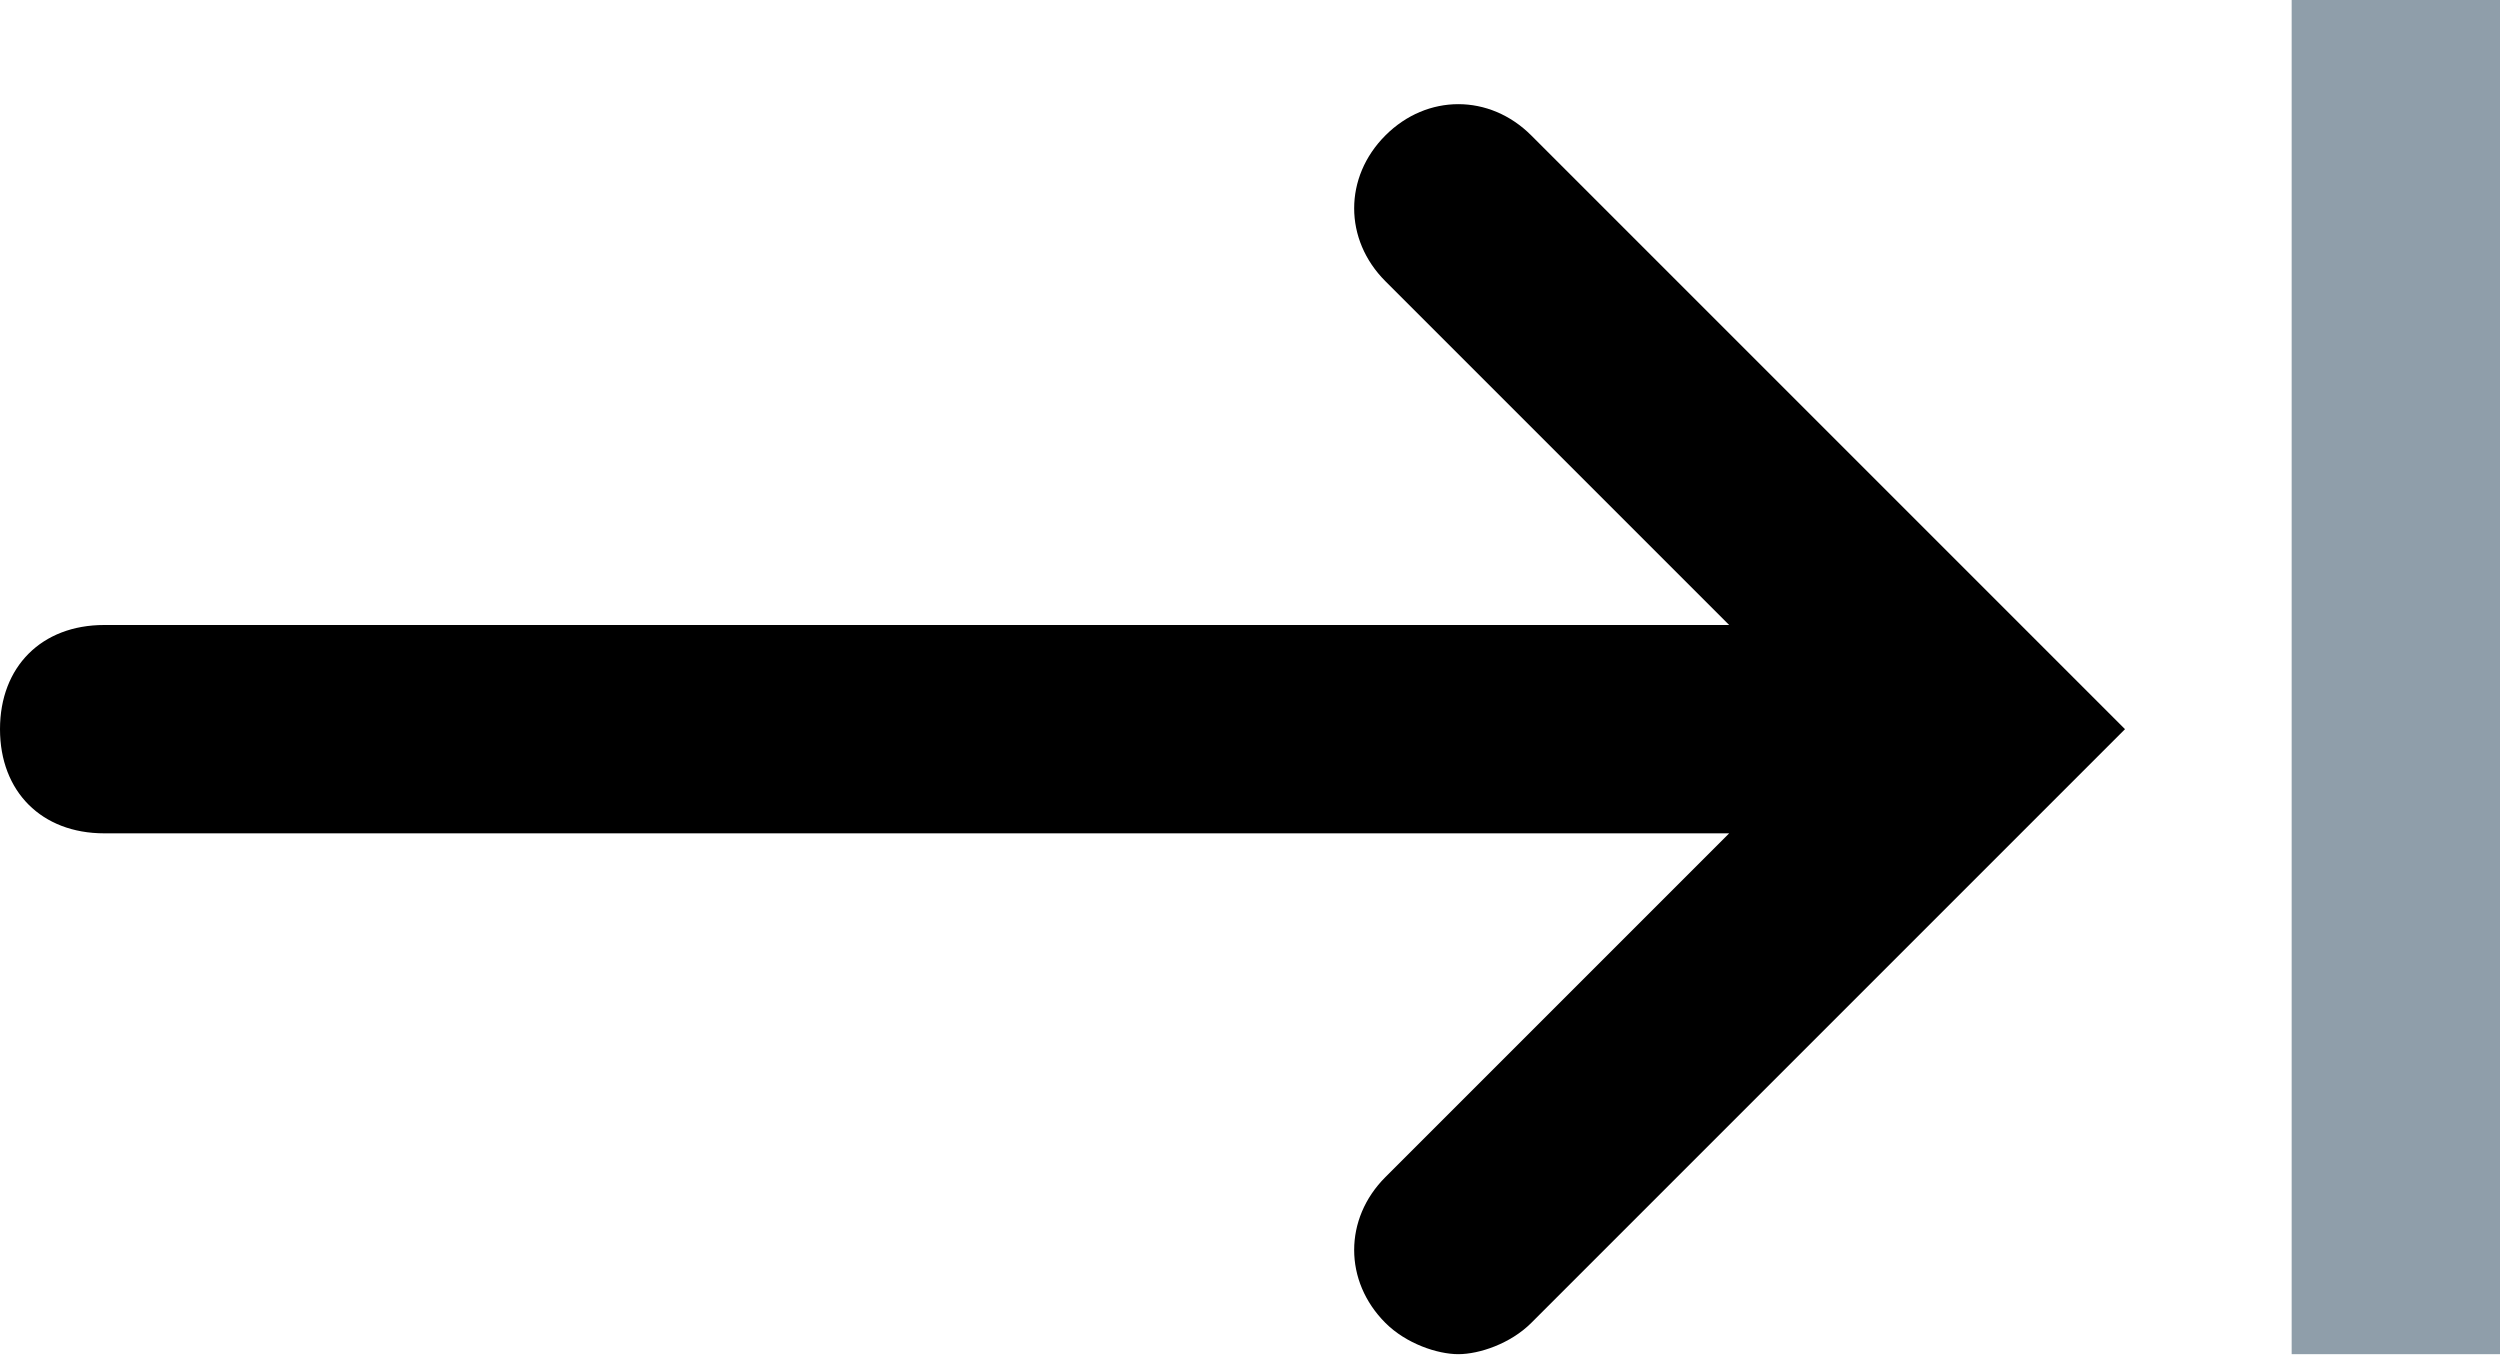
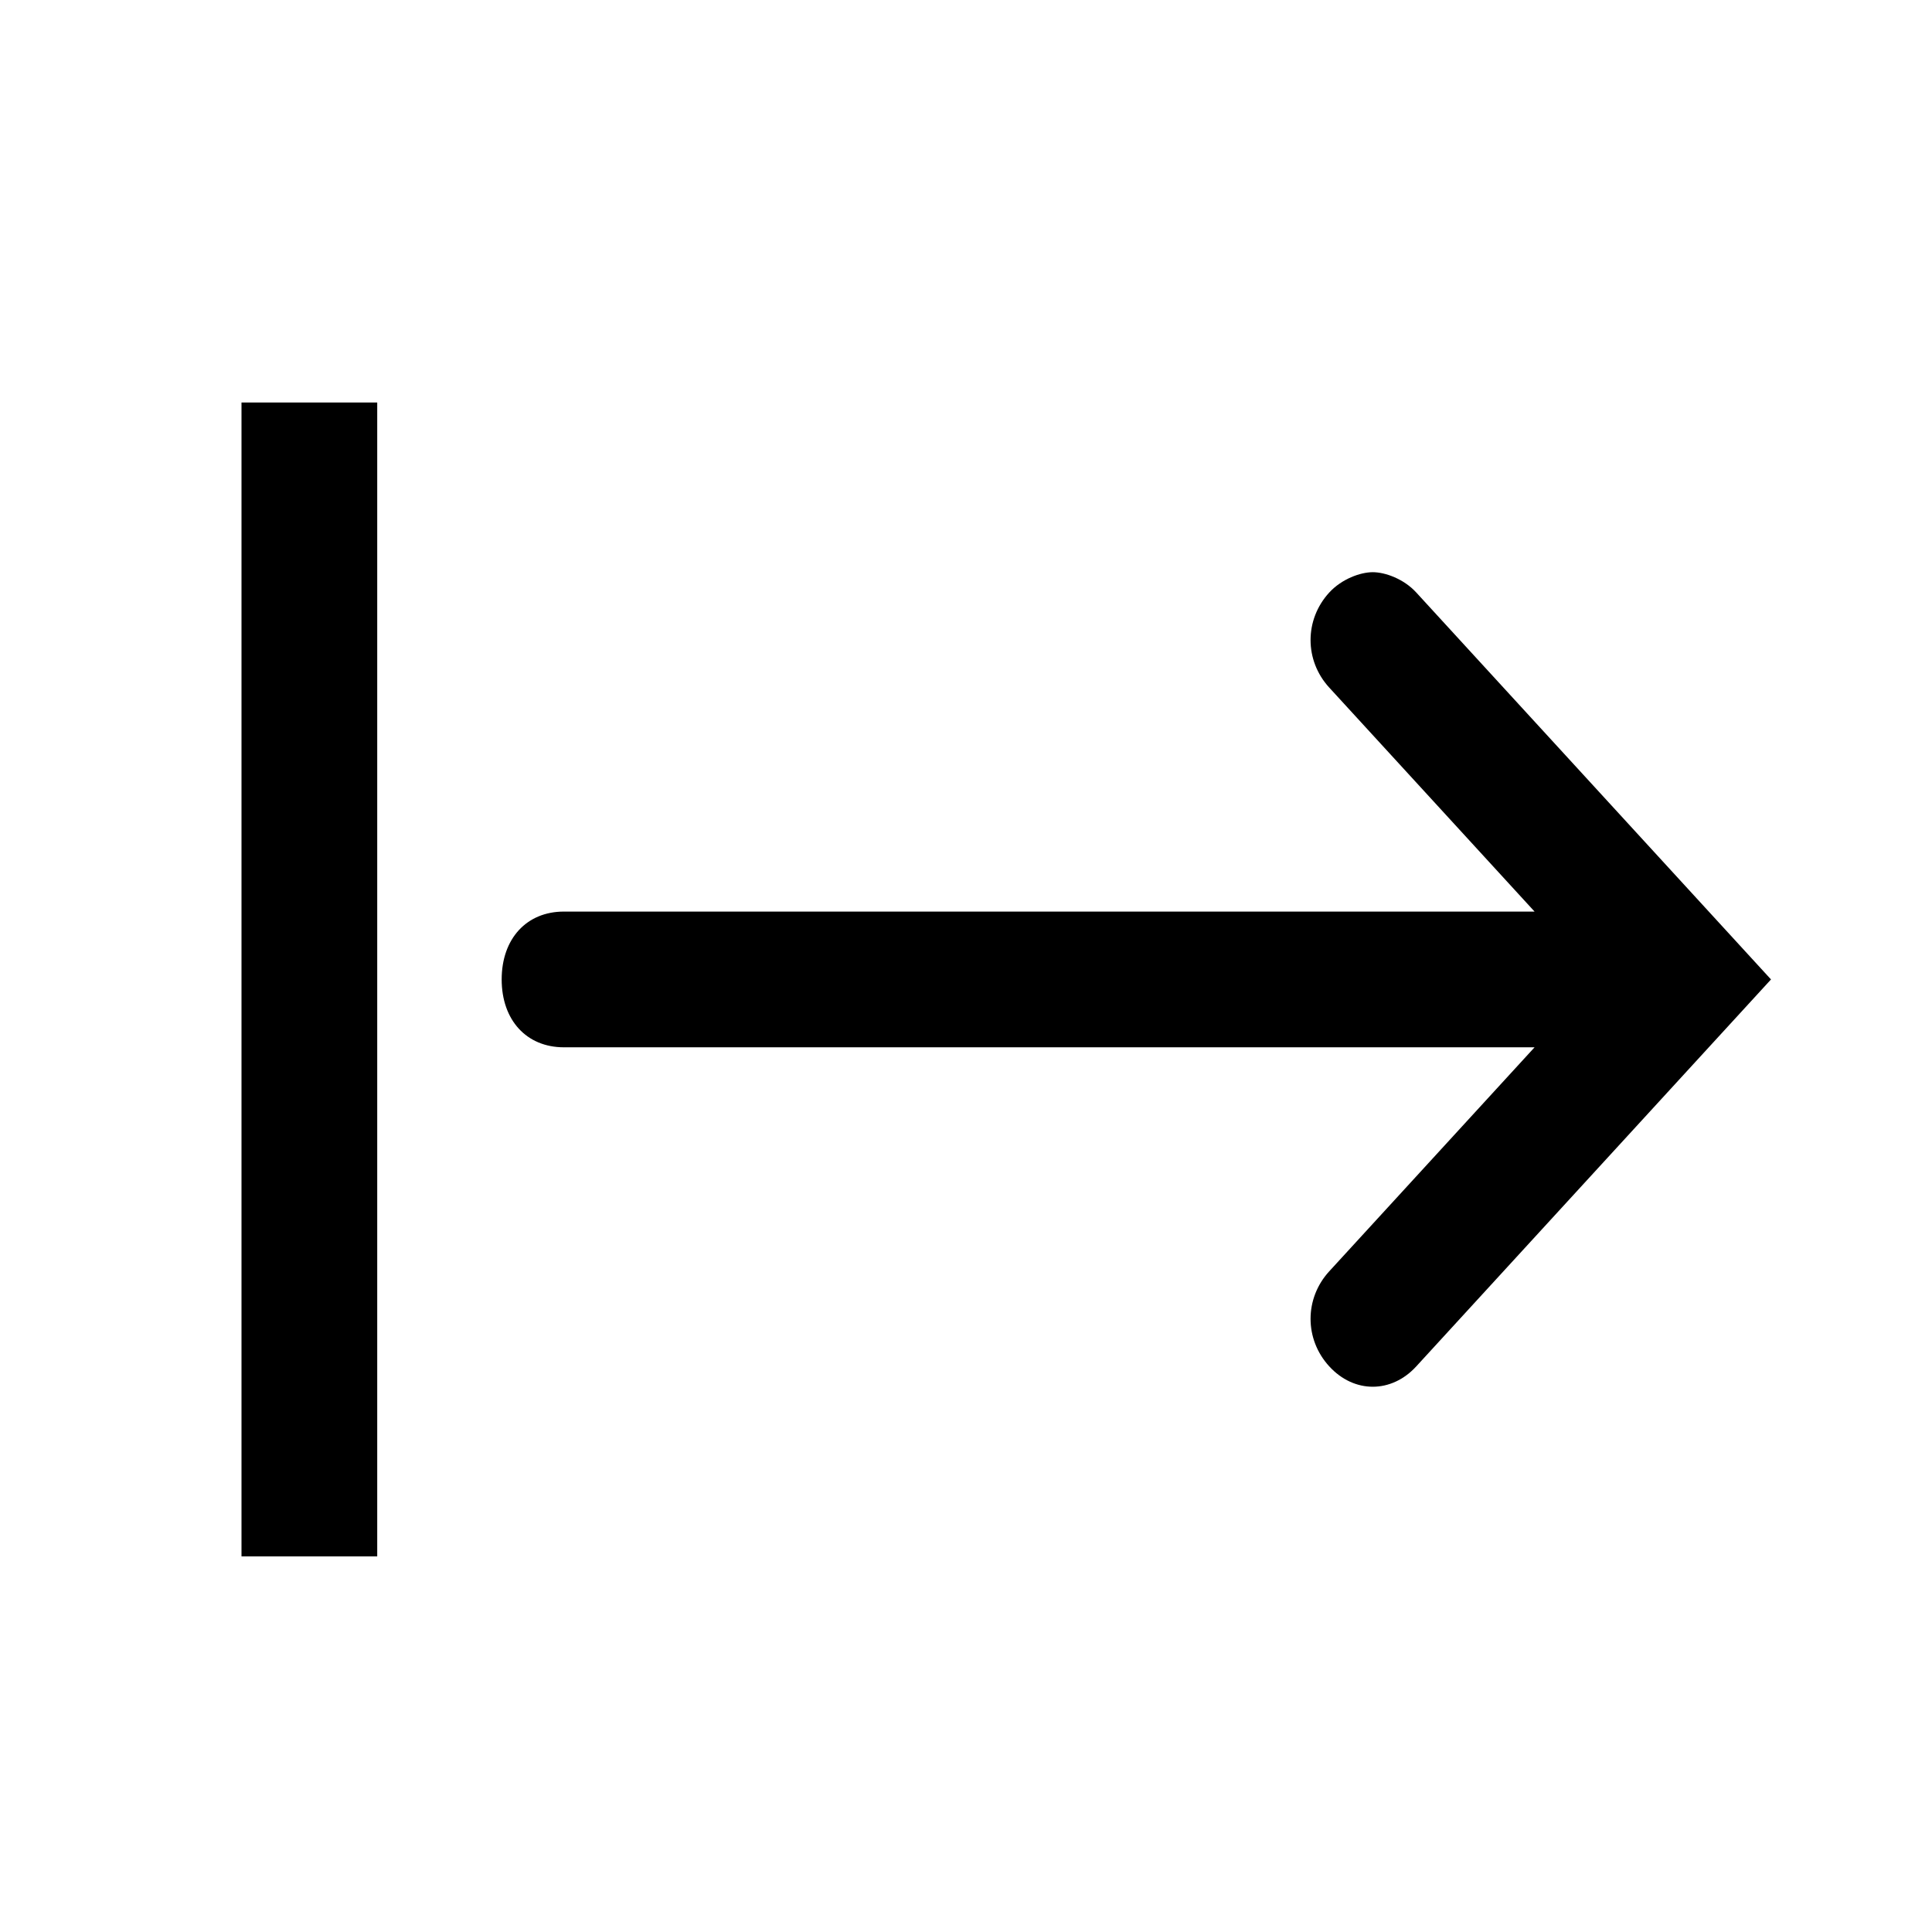
- <svg xmlns="http://www.w3.org/2000/svg" width="24" height="13" viewBox="0 0 24 13">
-   <line x1="23" y1="13" x2="23" y2="-4.80845e-08" stroke="#8F9EAA" stroke-width="2" />
-   <path d="M14.7 1.3C14.3 0.9 13.7 0.9 13.3 1.3C12.9 1.7 12.9 2.3 13.3 2.7L16.6 6L1 6C0.4 6 -9.44166e-07 6.4 -1.04907e-06 7C-1.15398e-06 7.6 0.4 8 1 8L16.6 8L13.3 11.3C12.9 11.7 12.9 12.3 13.3 12.7C13.5 12.9 13.8 13 14 13C14.2 13 14.5 12.9 14.7 12.7L20.4 7L14.7 1.3Z" />
+ <svg xmlns="http://www.w3.org/2000/svg" width="24" height="24" viewBox="0 0 24 24">
+   <path d="M4.686 5V19.334H3V5H4.686Z" />
+   <path d="M16.512 16.973C16.821 17.311 17.285 17.311 17.594 16.973L22 12.167L17.594 7.361C17.44 7.192 17.208 7.108 17.053 7.108C16.899 7.108 16.667 7.192 16.512 7.361C16.203 7.698 16.203 8.204 16.512 8.541L19.063 11.324H7.005C6.541 11.324 6.232 11.661 6.232 12.167C6.232 12.673 6.541 13.01 7.005 13.01H19.063L16.512 15.793C16.203 16.13 16.203 16.636 16.512 16.973Z" />
</svg>
